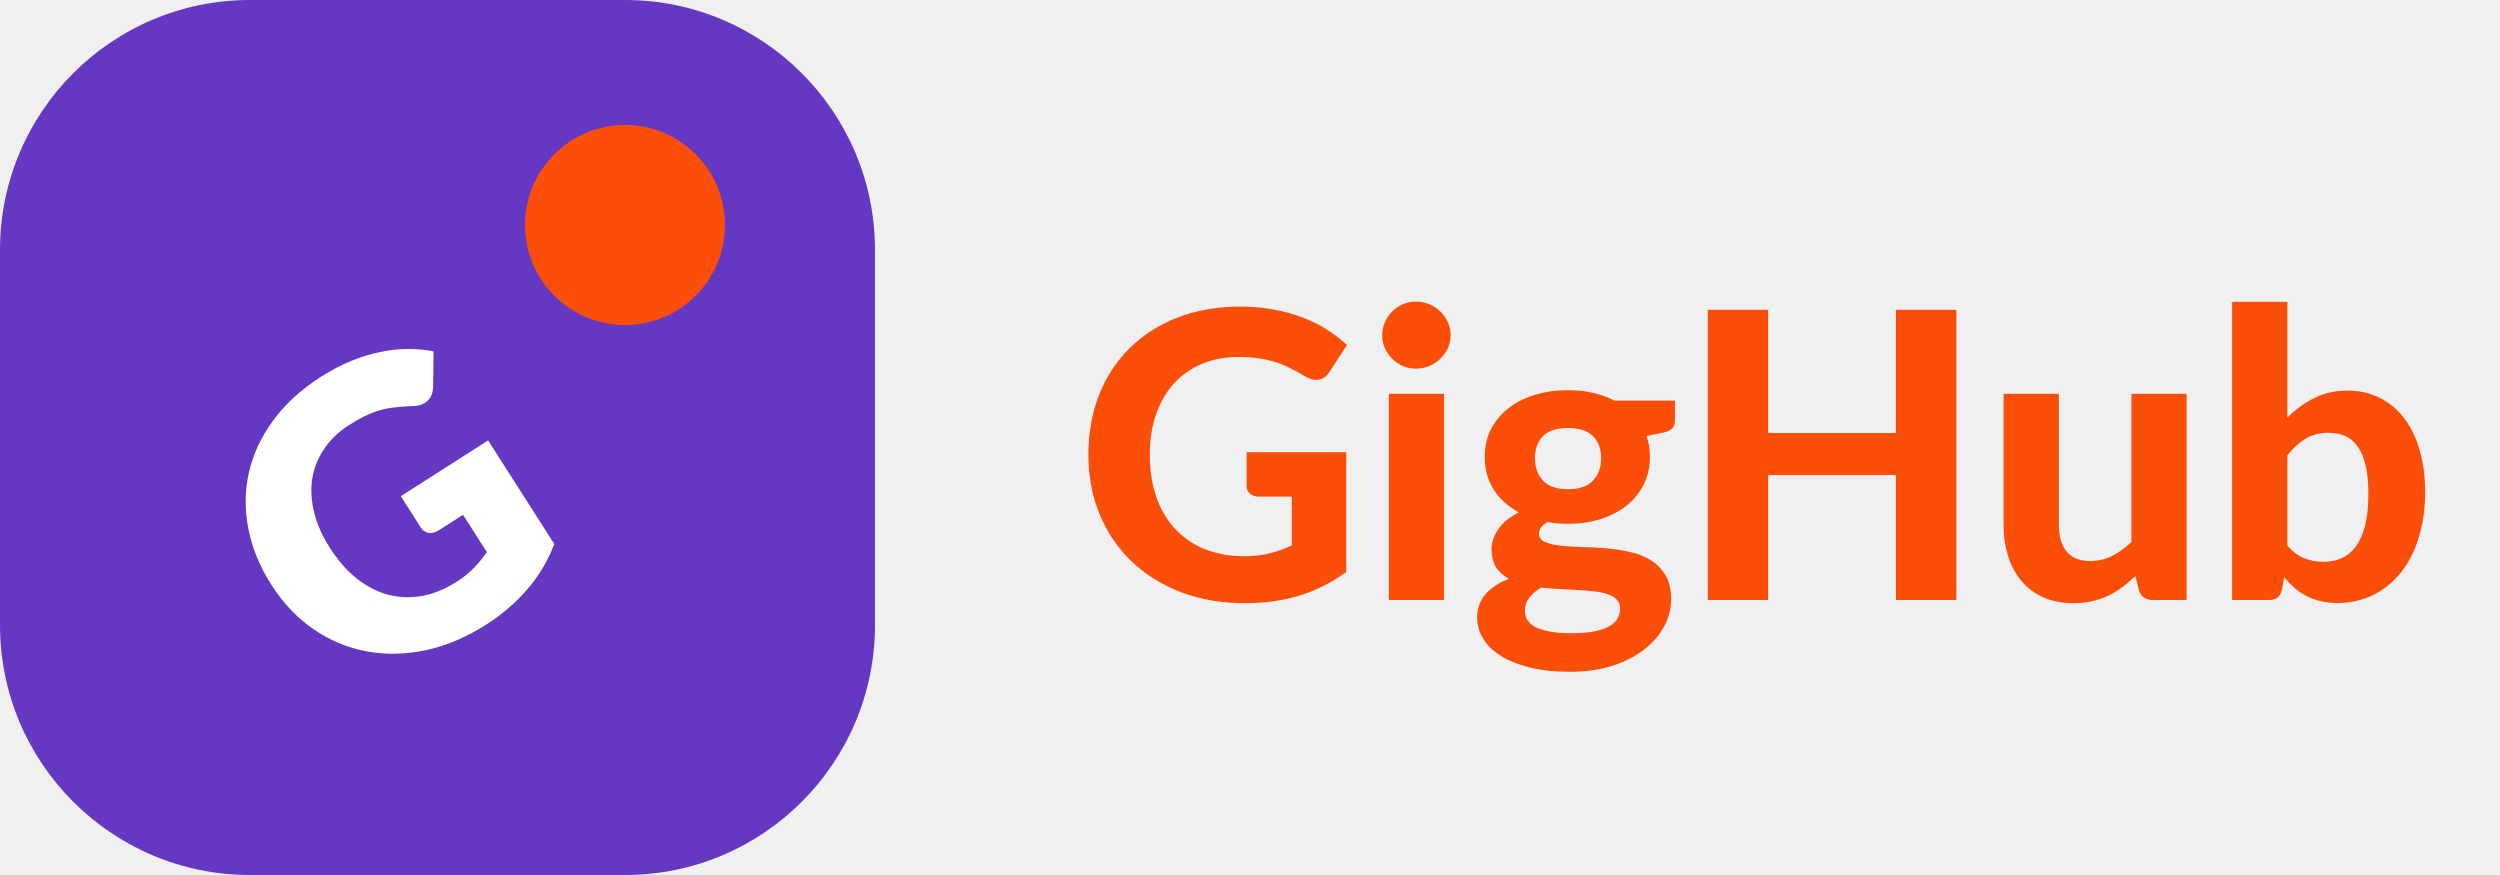
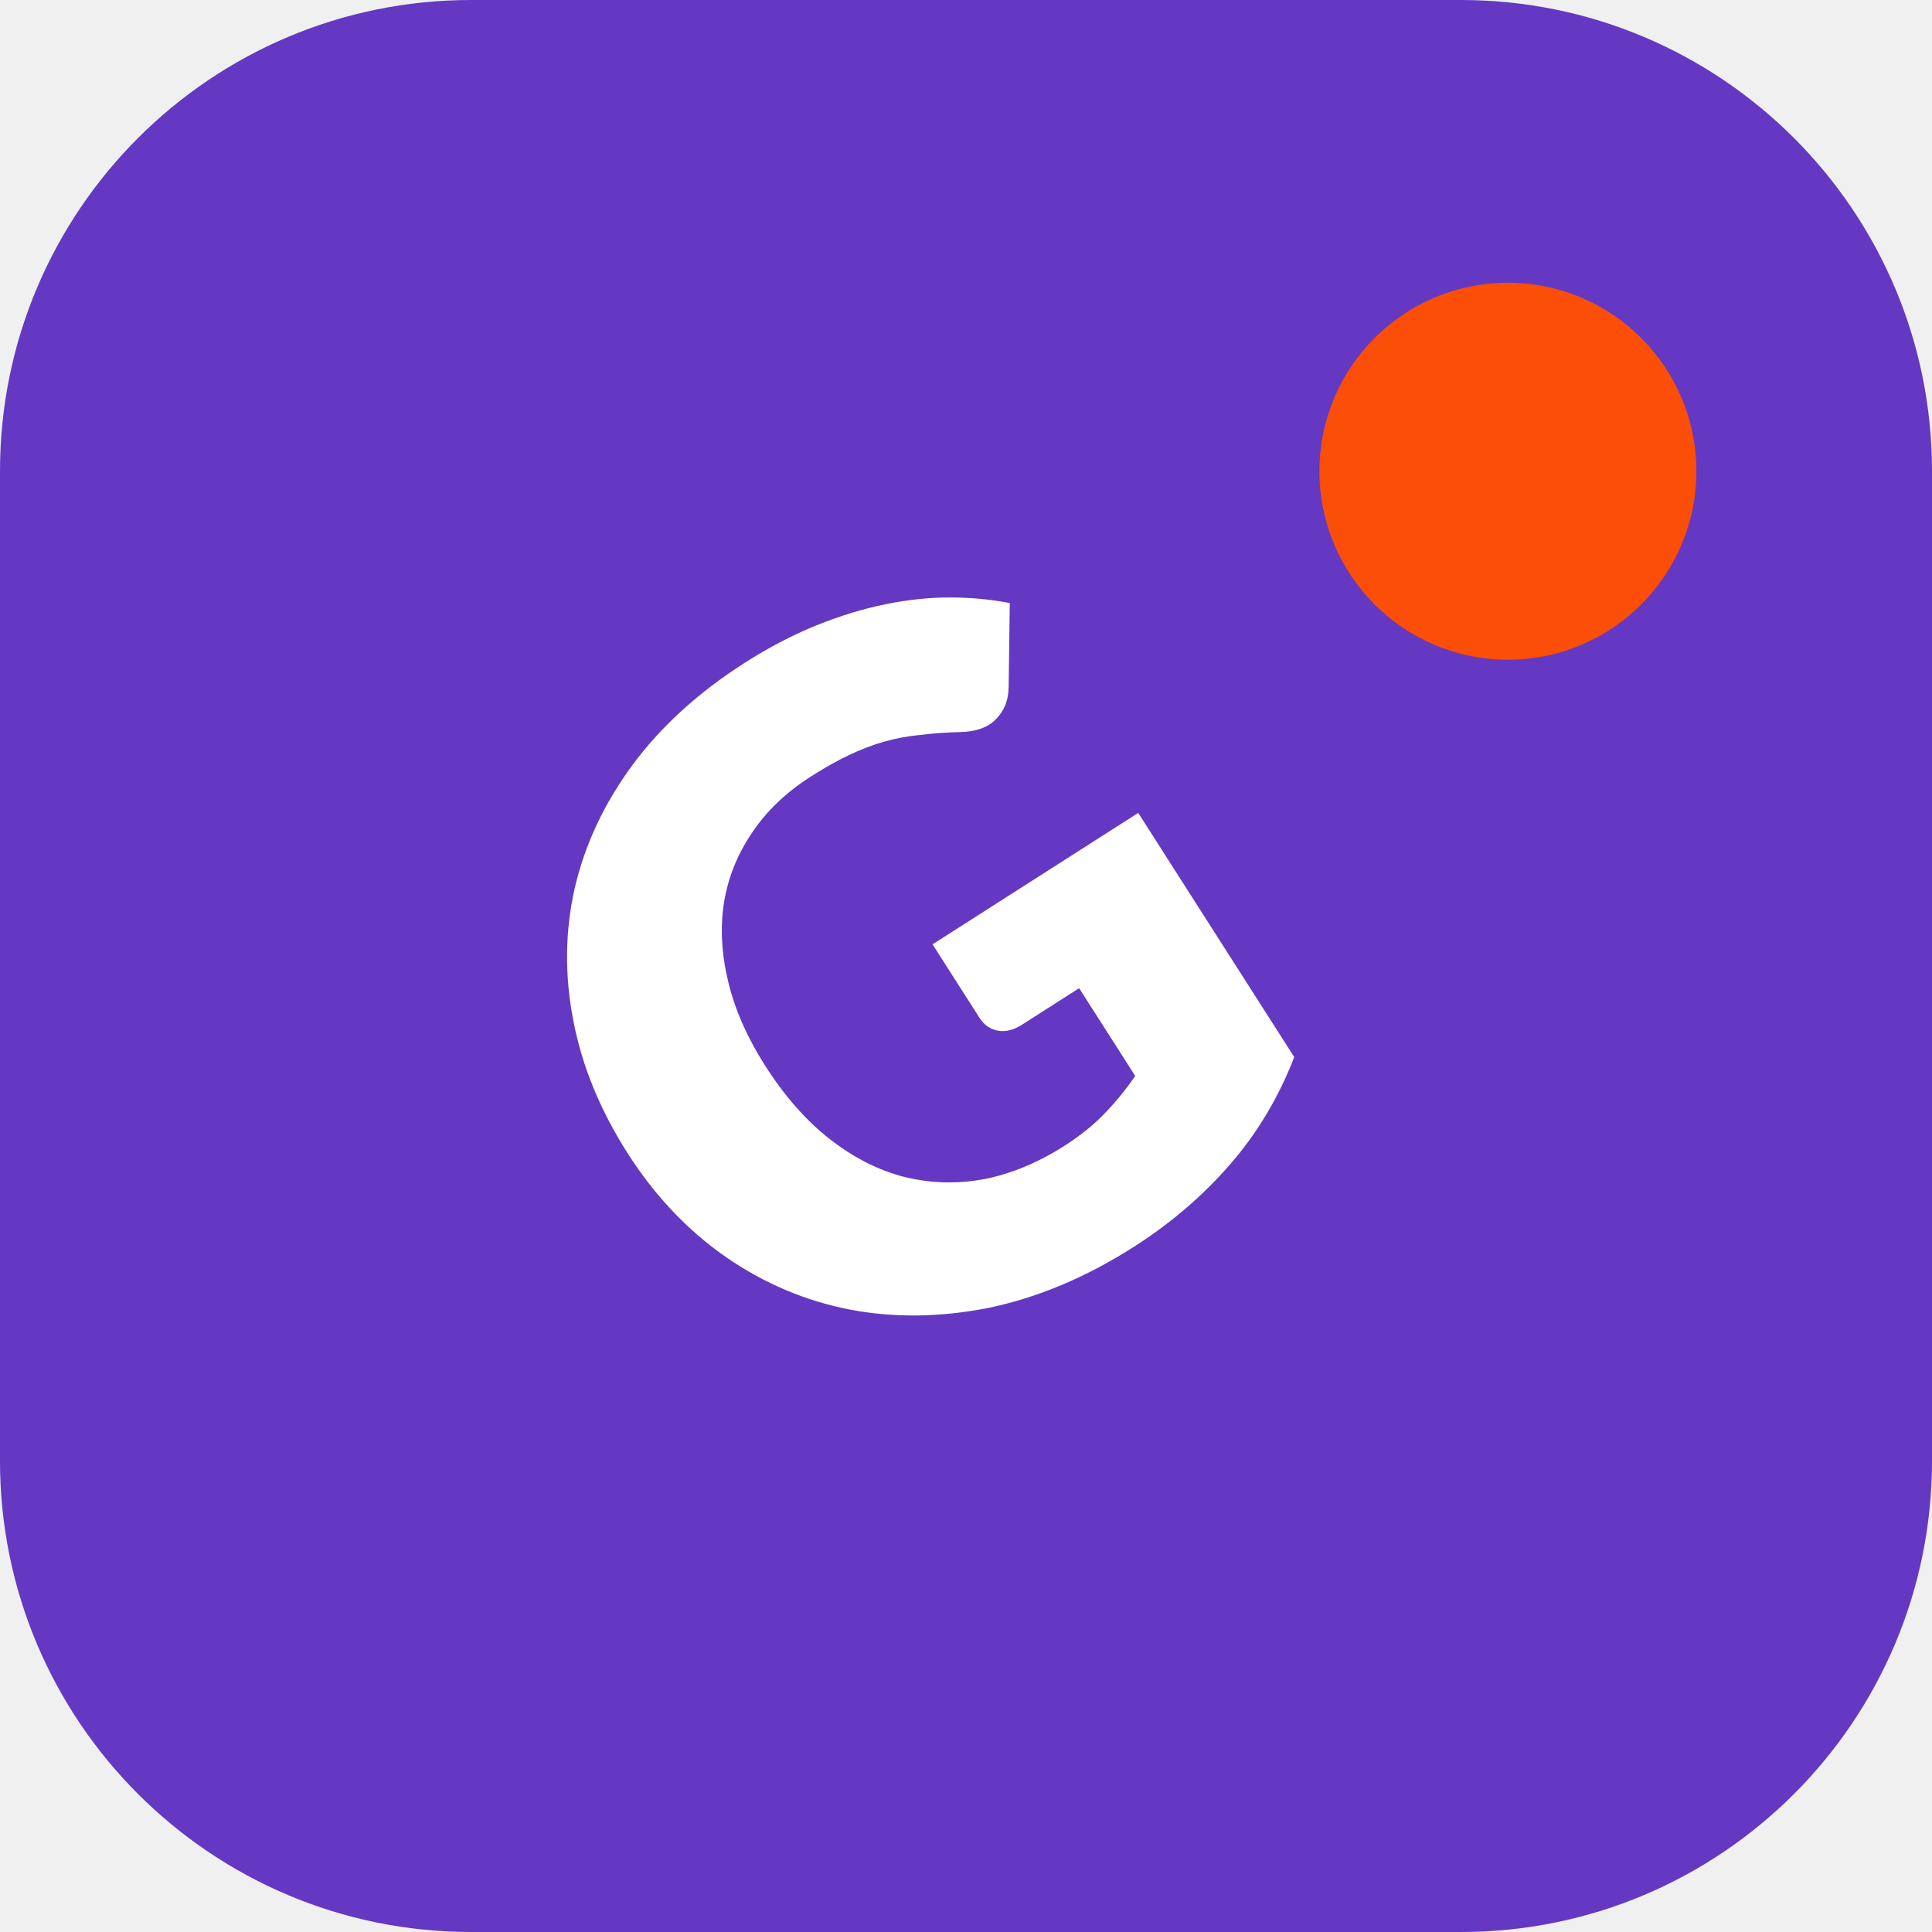
- <svg xmlns="http://www.w3.org/2000/svg" width="100" height="35" viewBox="0 0 100 35" fill="none">
-   <path d="M49.864 18.088H53.848V22.88C53.256 23.312 52.624 23.629 51.952 23.832C51.285 24.029 50.579 24.128 49.832 24.128C48.877 24.128 48.013 23.981 47.24 23.688C46.467 23.389 45.805 22.976 45.256 22.448C44.707 21.92 44.283 21.293 43.984 20.568C43.685 19.843 43.536 19.051 43.536 18.192C43.536 17.323 43.677 16.525 43.96 15.8C44.248 15.075 44.656 14.451 45.184 13.928C45.712 13.405 46.349 12.997 47.096 12.704C47.848 12.411 48.688 12.264 49.616 12.264C50.096 12.264 50.544 12.304 50.96 12.384C51.376 12.459 51.76 12.565 52.112 12.704C52.464 12.837 52.787 12.997 53.08 13.184C53.373 13.371 53.64 13.576 53.88 13.8L53.184 14.872C53.077 15.043 52.939 15.147 52.768 15.184C52.597 15.221 52.411 15.179 52.208 15.056C52.016 14.939 51.827 14.835 51.64 14.744C51.459 14.648 51.264 14.565 51.056 14.496C50.848 14.427 50.621 14.373 50.376 14.336C50.131 14.299 49.848 14.28 49.528 14.28C48.989 14.28 48.501 14.373 48.064 14.56C47.627 14.747 47.253 15.011 46.944 15.352C46.64 15.693 46.405 16.104 46.24 16.584C46.075 17.064 45.992 17.6 45.992 18.192C45.992 18.832 46.083 19.405 46.264 19.912C46.445 20.413 46.701 20.837 47.032 21.184C47.363 21.531 47.757 21.795 48.216 21.976C48.68 22.157 49.195 22.248 49.76 22.248C50.144 22.248 50.485 22.211 50.784 22.136C51.088 22.056 51.384 21.949 51.672 21.816V19.864H50.36C50.205 19.864 50.083 19.824 49.992 19.744C49.907 19.659 49.864 19.552 49.864 19.424V18.088ZM57.762 15.752V24H55.554V15.752H57.762ZM58.026 13.408C58.026 13.595 57.989 13.768 57.914 13.928C57.84 14.088 57.738 14.229 57.61 14.352C57.487 14.475 57.341 14.571 57.17 14.64C57.005 14.709 56.826 14.744 56.634 14.744C56.453 14.744 56.279 14.709 56.114 14.64C55.954 14.571 55.813 14.475 55.69 14.352C55.568 14.229 55.469 14.088 55.394 13.928C55.325 13.768 55.29 13.595 55.29 13.408C55.29 13.221 55.325 13.048 55.394 12.888C55.469 12.723 55.568 12.579 55.69 12.456C55.813 12.333 55.954 12.237 56.114 12.168C56.279 12.099 56.453 12.064 56.634 12.064C56.826 12.064 57.005 12.099 57.17 12.168C57.341 12.237 57.487 12.333 57.61 12.456C57.738 12.579 57.84 12.723 57.914 12.888C57.989 13.048 58.026 13.221 58.026 13.408ZM62.718 19.568C63.172 19.568 63.505 19.453 63.718 19.224C63.937 18.995 64.046 18.699 64.046 18.336C64.046 17.957 63.937 17.661 63.718 17.448C63.505 17.229 63.172 17.12 62.718 17.12C62.265 17.12 61.932 17.229 61.718 17.448C61.505 17.661 61.398 17.957 61.398 18.336C61.398 18.693 61.505 18.989 61.718 19.224C61.937 19.453 62.27 19.568 62.718 19.568ZM64.806 24.336C64.806 24.192 64.761 24.075 64.67 23.984C64.58 23.893 64.457 23.821 64.302 23.768C64.153 23.715 63.974 23.677 63.766 23.656C63.558 23.629 63.337 23.611 63.102 23.6C62.868 23.584 62.625 23.571 62.374 23.56C62.124 23.549 61.878 23.531 61.638 23.504C61.452 23.616 61.297 23.749 61.174 23.904C61.057 24.053 60.998 24.224 60.998 24.416C60.998 24.549 61.028 24.672 61.086 24.784C61.15 24.896 61.254 24.992 61.398 25.072C61.542 25.152 61.732 25.213 61.966 25.256C62.201 25.304 62.494 25.328 62.846 25.328C63.209 25.328 63.516 25.304 63.766 25.256C64.017 25.208 64.22 25.139 64.374 25.048C64.529 24.963 64.638 24.859 64.702 24.736C64.772 24.613 64.806 24.48 64.806 24.336ZM66.998 16.024V16.832C66.998 16.96 66.961 17.061 66.886 17.136C66.817 17.211 66.7 17.267 66.534 17.304L65.862 17.44C65.953 17.701 65.998 17.981 65.998 18.28C65.998 18.691 65.913 19.061 65.742 19.392C65.577 19.717 65.348 19.997 65.054 20.232C64.761 20.461 64.414 20.64 64.014 20.768C63.614 20.891 63.182 20.952 62.718 20.952C62.425 20.952 62.15 20.928 61.894 20.88C61.67 21.019 61.558 21.171 61.558 21.336C61.558 21.491 61.633 21.603 61.782 21.672C61.937 21.741 62.137 21.792 62.382 21.824C62.633 21.851 62.916 21.869 63.23 21.88C63.55 21.885 63.873 21.901 64.198 21.928C64.529 21.955 64.852 22.003 65.166 22.072C65.486 22.136 65.769 22.245 66.014 22.4C66.265 22.549 66.465 22.749 66.614 23C66.769 23.251 66.846 23.573 66.846 23.968C66.846 24.336 66.756 24.693 66.574 25.04C66.393 25.387 66.129 25.696 65.782 25.968C65.441 26.24 65.02 26.459 64.518 26.624C64.017 26.789 63.446 26.872 62.806 26.872C62.172 26.872 61.62 26.811 61.15 26.688C60.686 26.571 60.3 26.411 59.99 26.208C59.686 26.011 59.46 25.781 59.31 25.52C59.161 25.259 59.086 24.987 59.086 24.704C59.086 24.336 59.198 24.024 59.422 23.768C59.646 23.512 59.956 23.307 60.35 23.152C60.142 23.035 59.974 22.883 59.846 22.696C59.724 22.504 59.662 22.256 59.662 21.952C59.662 21.707 59.75 21.448 59.926 21.176C60.108 20.904 60.385 20.677 60.758 20.496C60.337 20.272 60.004 19.973 59.758 19.6C59.513 19.221 59.39 18.781 59.39 18.28C59.39 17.869 59.473 17.499 59.638 17.168C59.809 16.837 60.044 16.557 60.342 16.328C60.641 16.093 60.993 15.915 61.398 15.792C61.804 15.669 62.244 15.608 62.718 15.608C63.422 15.608 64.044 15.747 64.582 16.024H66.998ZM78.254 12.392V24H75.838V19H70.726V24H68.31V12.392H70.726V17.32H75.838V12.392H78.254ZM87.465 15.752V24H86.105C85.822 24 85.641 23.872 85.561 23.616L85.416 23.04C85.251 23.2 85.081 23.347 84.904 23.48C84.728 23.613 84.539 23.728 84.337 23.824C84.139 23.92 83.923 23.995 83.689 24.048C83.459 24.101 83.209 24.128 82.936 24.128C82.489 24.128 82.088 24.051 81.737 23.896C81.39 23.741 81.099 23.525 80.865 23.248C80.63 22.971 80.451 22.64 80.329 22.256C80.206 21.872 80.144 21.451 80.144 20.992V15.752H82.353V20.992C82.353 21.451 82.457 21.808 82.665 22.064C82.878 22.315 83.192 22.44 83.609 22.44C83.918 22.44 84.209 22.373 84.481 22.24C84.752 22.101 85.011 21.915 85.257 21.68V15.752H87.465ZM91.495 21.824C91.703 22.064 91.927 22.232 92.167 22.328C92.412 22.424 92.666 22.472 92.927 22.472C93.199 22.472 93.444 22.424 93.663 22.328C93.887 22.227 94.079 22.069 94.239 21.856C94.399 21.637 94.522 21.355 94.607 21.008C94.692 20.661 94.735 20.243 94.735 19.752C94.735 19.315 94.7 18.944 94.631 18.64C94.562 18.331 94.458 18.077 94.319 17.88C94.186 17.683 94.02 17.539 93.823 17.448C93.626 17.357 93.396 17.312 93.135 17.312C92.788 17.312 92.487 17.389 92.231 17.544C91.98 17.693 91.735 17.915 91.495 18.208V21.824ZM91.495 16.704C91.82 16.379 92.18 16.117 92.575 15.92C92.97 15.723 93.412 15.624 93.903 15.624C94.378 15.624 94.804 15.72 95.183 15.912C95.567 16.099 95.892 16.368 96.159 16.72C96.431 17.072 96.639 17.499 96.783 18C96.932 18.496 97.007 19.053 97.007 19.672C97.007 20.339 96.922 20.947 96.751 21.496C96.586 22.04 96.348 22.507 96.039 22.896C95.73 23.285 95.359 23.587 94.927 23.8C94.5 24.013 94.023 24.12 93.495 24.12C93.239 24.12 93.01 24.093 92.807 24.04C92.604 23.992 92.418 23.923 92.247 23.832C92.076 23.741 91.919 23.635 91.775 23.512C91.631 23.384 91.495 23.243 91.367 23.088L91.279 23.584C91.242 23.739 91.18 23.848 91.095 23.912C91.01 23.971 90.895 24 90.751 24H89.287V12.072H91.495V16.704Z" fill="#FA4E09" />
-   <rect width="35" height="35" rx="10" fill="#6438C2" />
-   <path d="M16.032 19.847L19.524 17.616L22.173 21.762C21.905 22.452 21.539 23.063 21.074 23.594C20.614 24.122 20.074 24.584 19.454 24.98C18.645 25.497 17.828 25.842 17.002 26.015C16.177 26.181 15.387 26.192 14.631 26.049C13.872 25.901 13.169 25.603 12.522 25.156C11.873 24.704 11.318 24.118 10.859 23.399C10.391 22.667 10.083 21.917 9.935 21.151C9.784 20.38 9.791 19.629 9.957 18.896C10.126 18.162 10.451 17.467 10.931 16.812C11.416 16.154 12.054 15.572 12.845 15.067C13.254 14.806 13.66 14.594 14.062 14.431C14.465 14.269 14.854 14.15 15.23 14.075C15.61 13.996 15.978 13.958 16.333 13.959C16.688 13.96 17.025 13.991 17.343 14.054L17.324 15.48C17.322 15.704 17.248 15.886 17.105 16.029C16.966 16.168 16.765 16.239 16.502 16.243C16.253 16.25 16.023 16.267 15.813 16.294C15.604 16.314 15.4 16.352 15.202 16.409C15.005 16.466 14.806 16.542 14.608 16.637C14.409 16.732 14.195 16.853 13.966 17C13.539 17.272 13.204 17.594 12.96 17.965C12.713 18.332 12.556 18.73 12.488 19.159C12.425 19.585 12.452 20.033 12.568 20.503C12.682 20.968 12.89 21.437 13.191 21.909C13.524 22.43 13.892 22.847 14.294 23.16C14.697 23.472 15.117 23.685 15.556 23.797C15.999 23.906 16.45 23.919 16.909 23.834C17.369 23.743 17.822 23.555 18.267 23.27C18.541 23.095 18.771 22.91 18.957 22.716C19.147 22.518 19.319 22.307 19.473 22.082L18.521 20.592L17.55 21.212C17.406 21.304 17.27 21.338 17.14 21.313C17.01 21.289 16.908 21.218 16.833 21.101L16.032 19.847Z" fill="white" />
-   <circle cx="25" cy="9" r="4" fill="#FA4E09" />
+ <svg xmlns="http://www.w3.org/2000/svg" width="41" height="41" viewBox="0 0 41 41" fill="none">
+   <rect width="41" height="41" rx="10" fill="#6438C2" />
+   <path d="M19.79 20.04L24.155 17.251L27.466 22.433C27.131 23.296 26.674 24.059 26.093 24.723C25.518 25.383 24.843 25.96 24.068 26.456C23.056 27.102 22.035 27.533 21.002 27.75C19.972 27.957 18.984 27.971 18.039 27.792C17.09 27.607 16.211 27.235 15.403 26.675C14.591 26.11 13.898 25.378 13.323 24.48C12.738 23.564 12.353 22.627 12.169 21.669C11.98 20.706 11.989 19.767 12.196 18.851C12.408 17.933 12.814 17.064 13.414 16.245C14.02 15.423 14.818 14.696 15.806 14.064C16.318 13.738 16.825 13.473 17.328 13.27C17.831 13.067 18.318 12.919 18.788 12.824C19.263 12.726 19.723 12.678 20.166 12.679C20.61 12.68 21.031 12.72 21.429 12.798L21.405 14.581C21.402 14.86 21.311 15.089 21.131 15.267C20.958 15.441 20.706 15.53 20.377 15.535C20.066 15.543 19.779 15.565 19.516 15.598C19.255 15.623 19 15.671 18.753 15.742C18.506 15.813 18.258 15.908 18.01 16.027C17.761 16.146 17.494 16.297 17.207 16.48C16.674 16.821 16.254 17.223 15.95 17.687C15.641 18.145 15.444 18.643 15.36 19.179C15.281 19.712 15.315 20.272 15.46 20.86C15.603 21.441 15.862 22.027 16.239 22.617C16.655 23.268 17.115 23.79 17.618 24.18C18.121 24.571 18.646 24.837 19.195 24.977C19.749 25.113 20.312 25.129 20.886 25.023C21.461 24.909 22.027 24.674 22.584 24.319C22.926 24.1 23.214 23.869 23.446 23.625C23.684 23.378 23.899 23.114 24.091 22.833L22.901 20.971L21.688 21.746C21.508 21.861 21.337 21.903 21.175 21.872C21.013 21.841 20.885 21.753 20.791 21.607L19.79 20.04Z" fill="white" />
+   <circle cx="32" cy="10" r="4" fill="#FA4E09" />
</svg>
